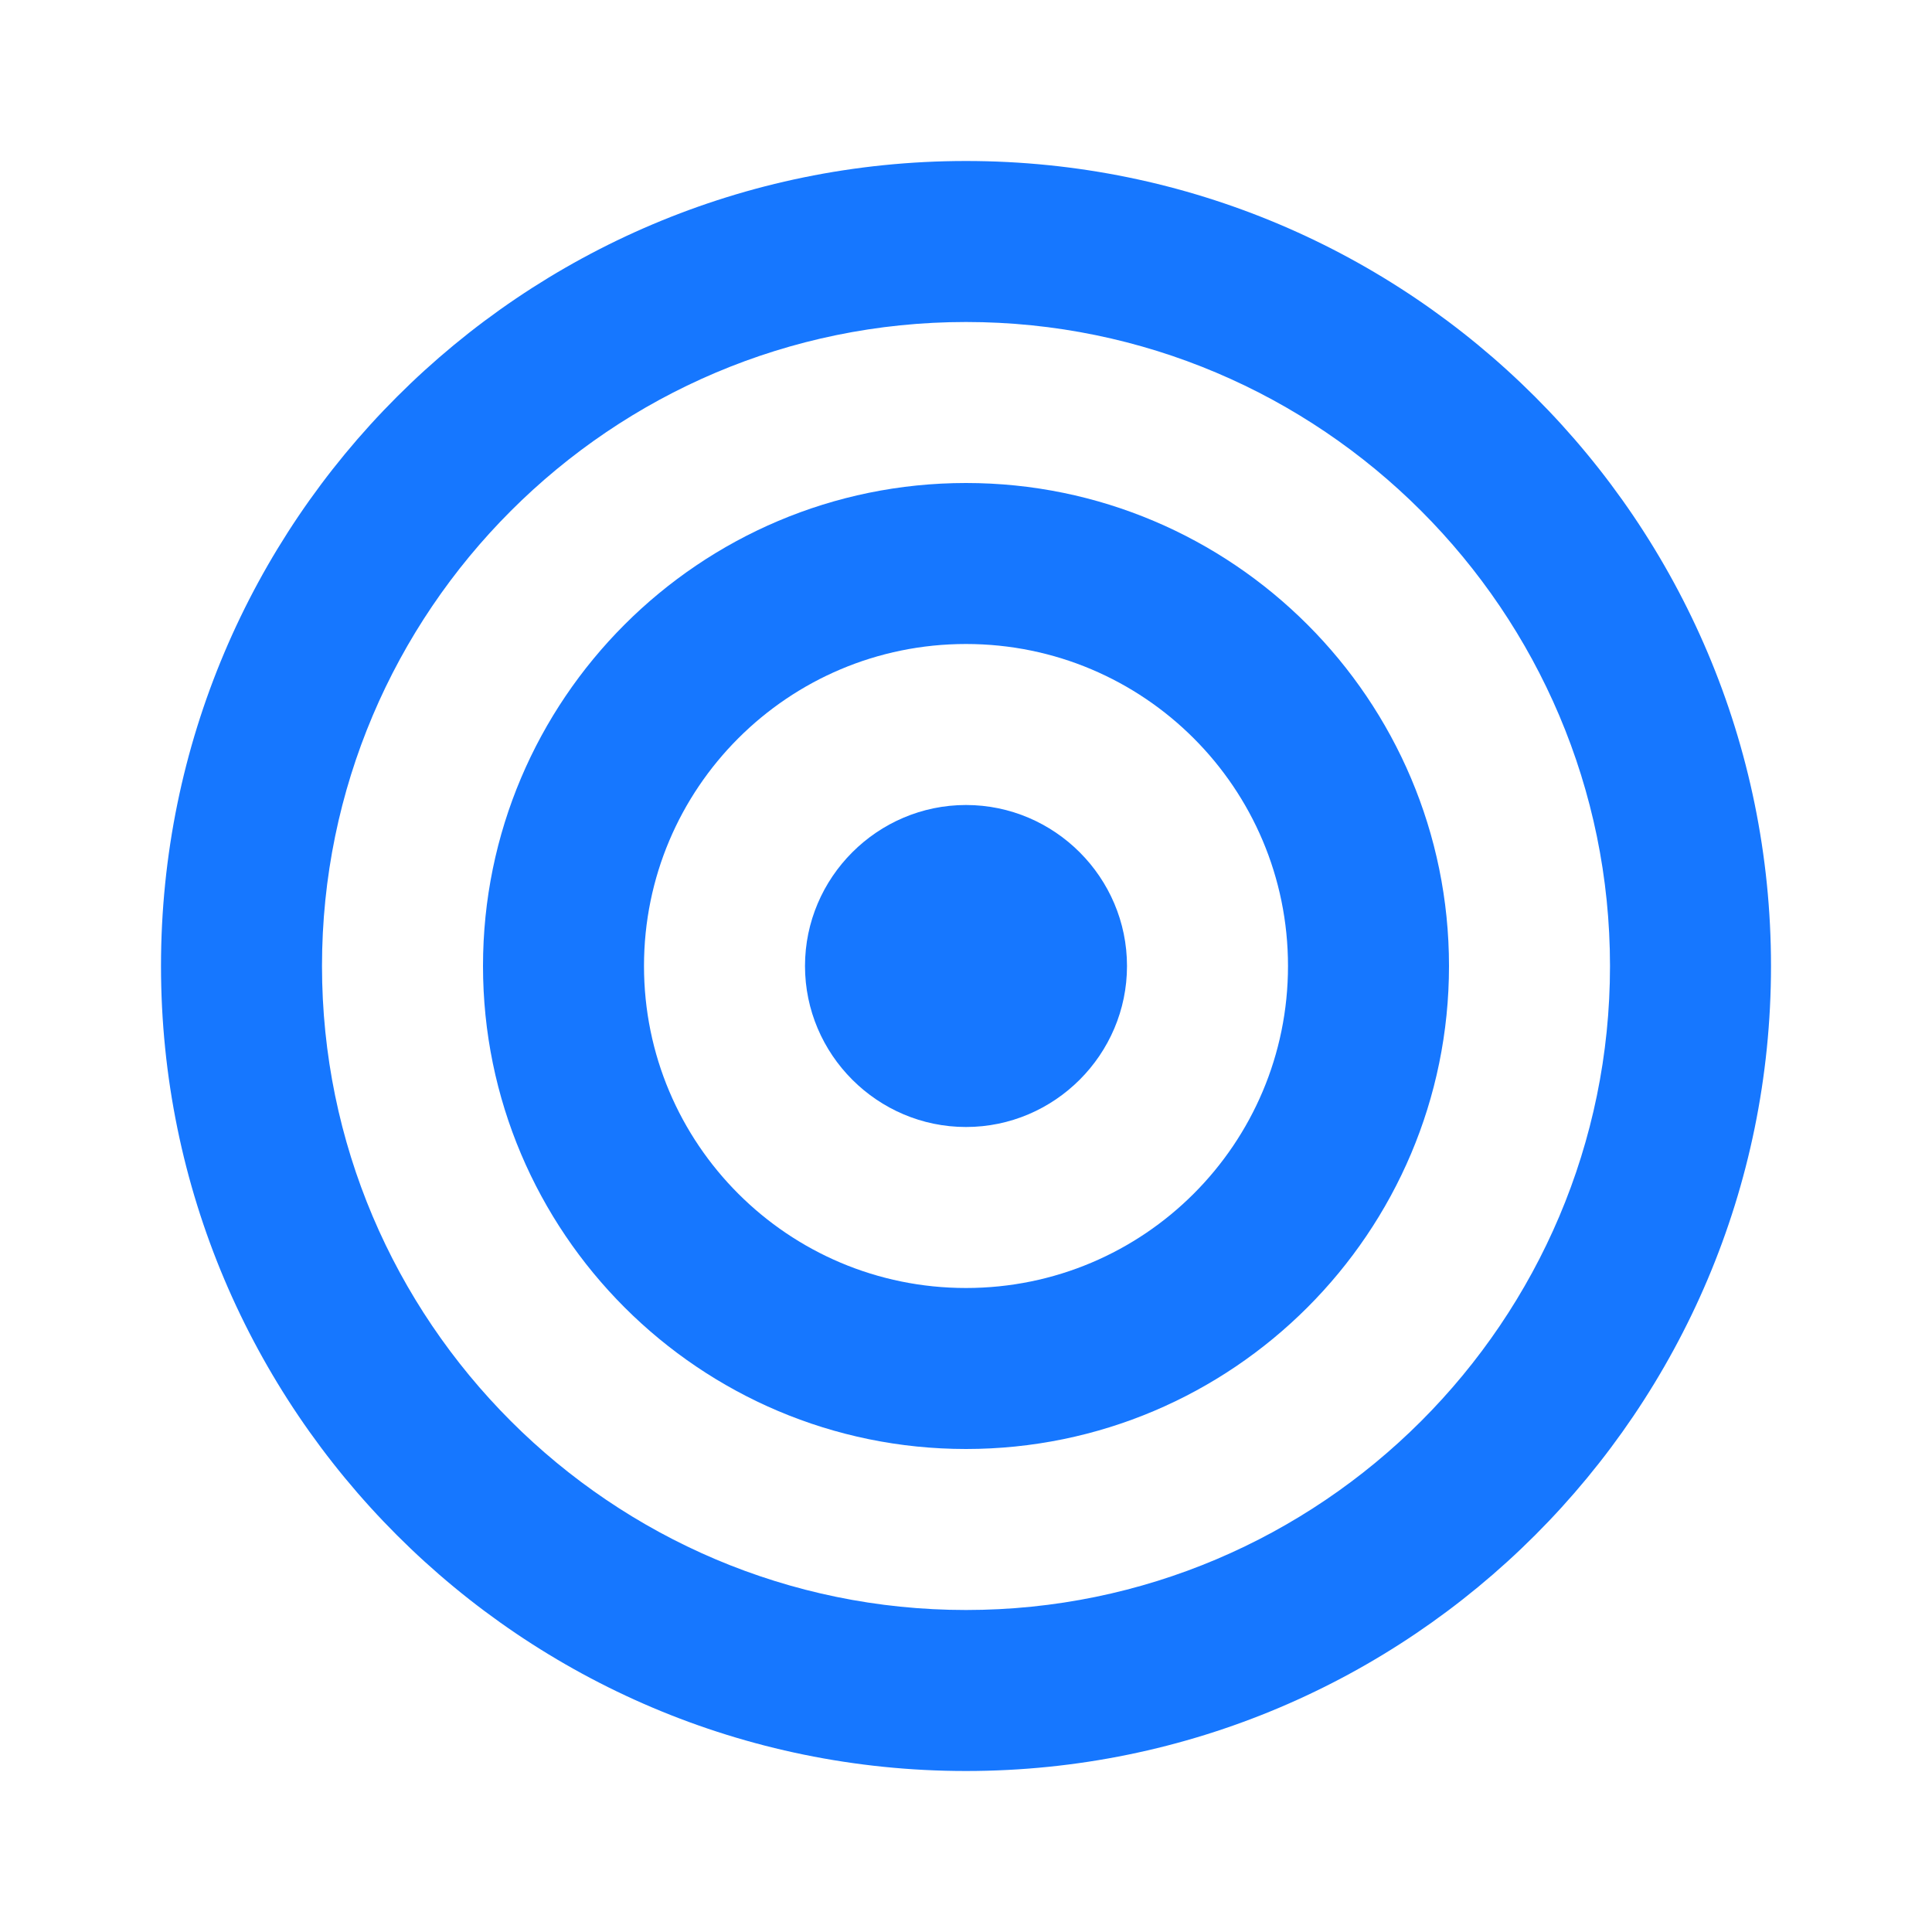
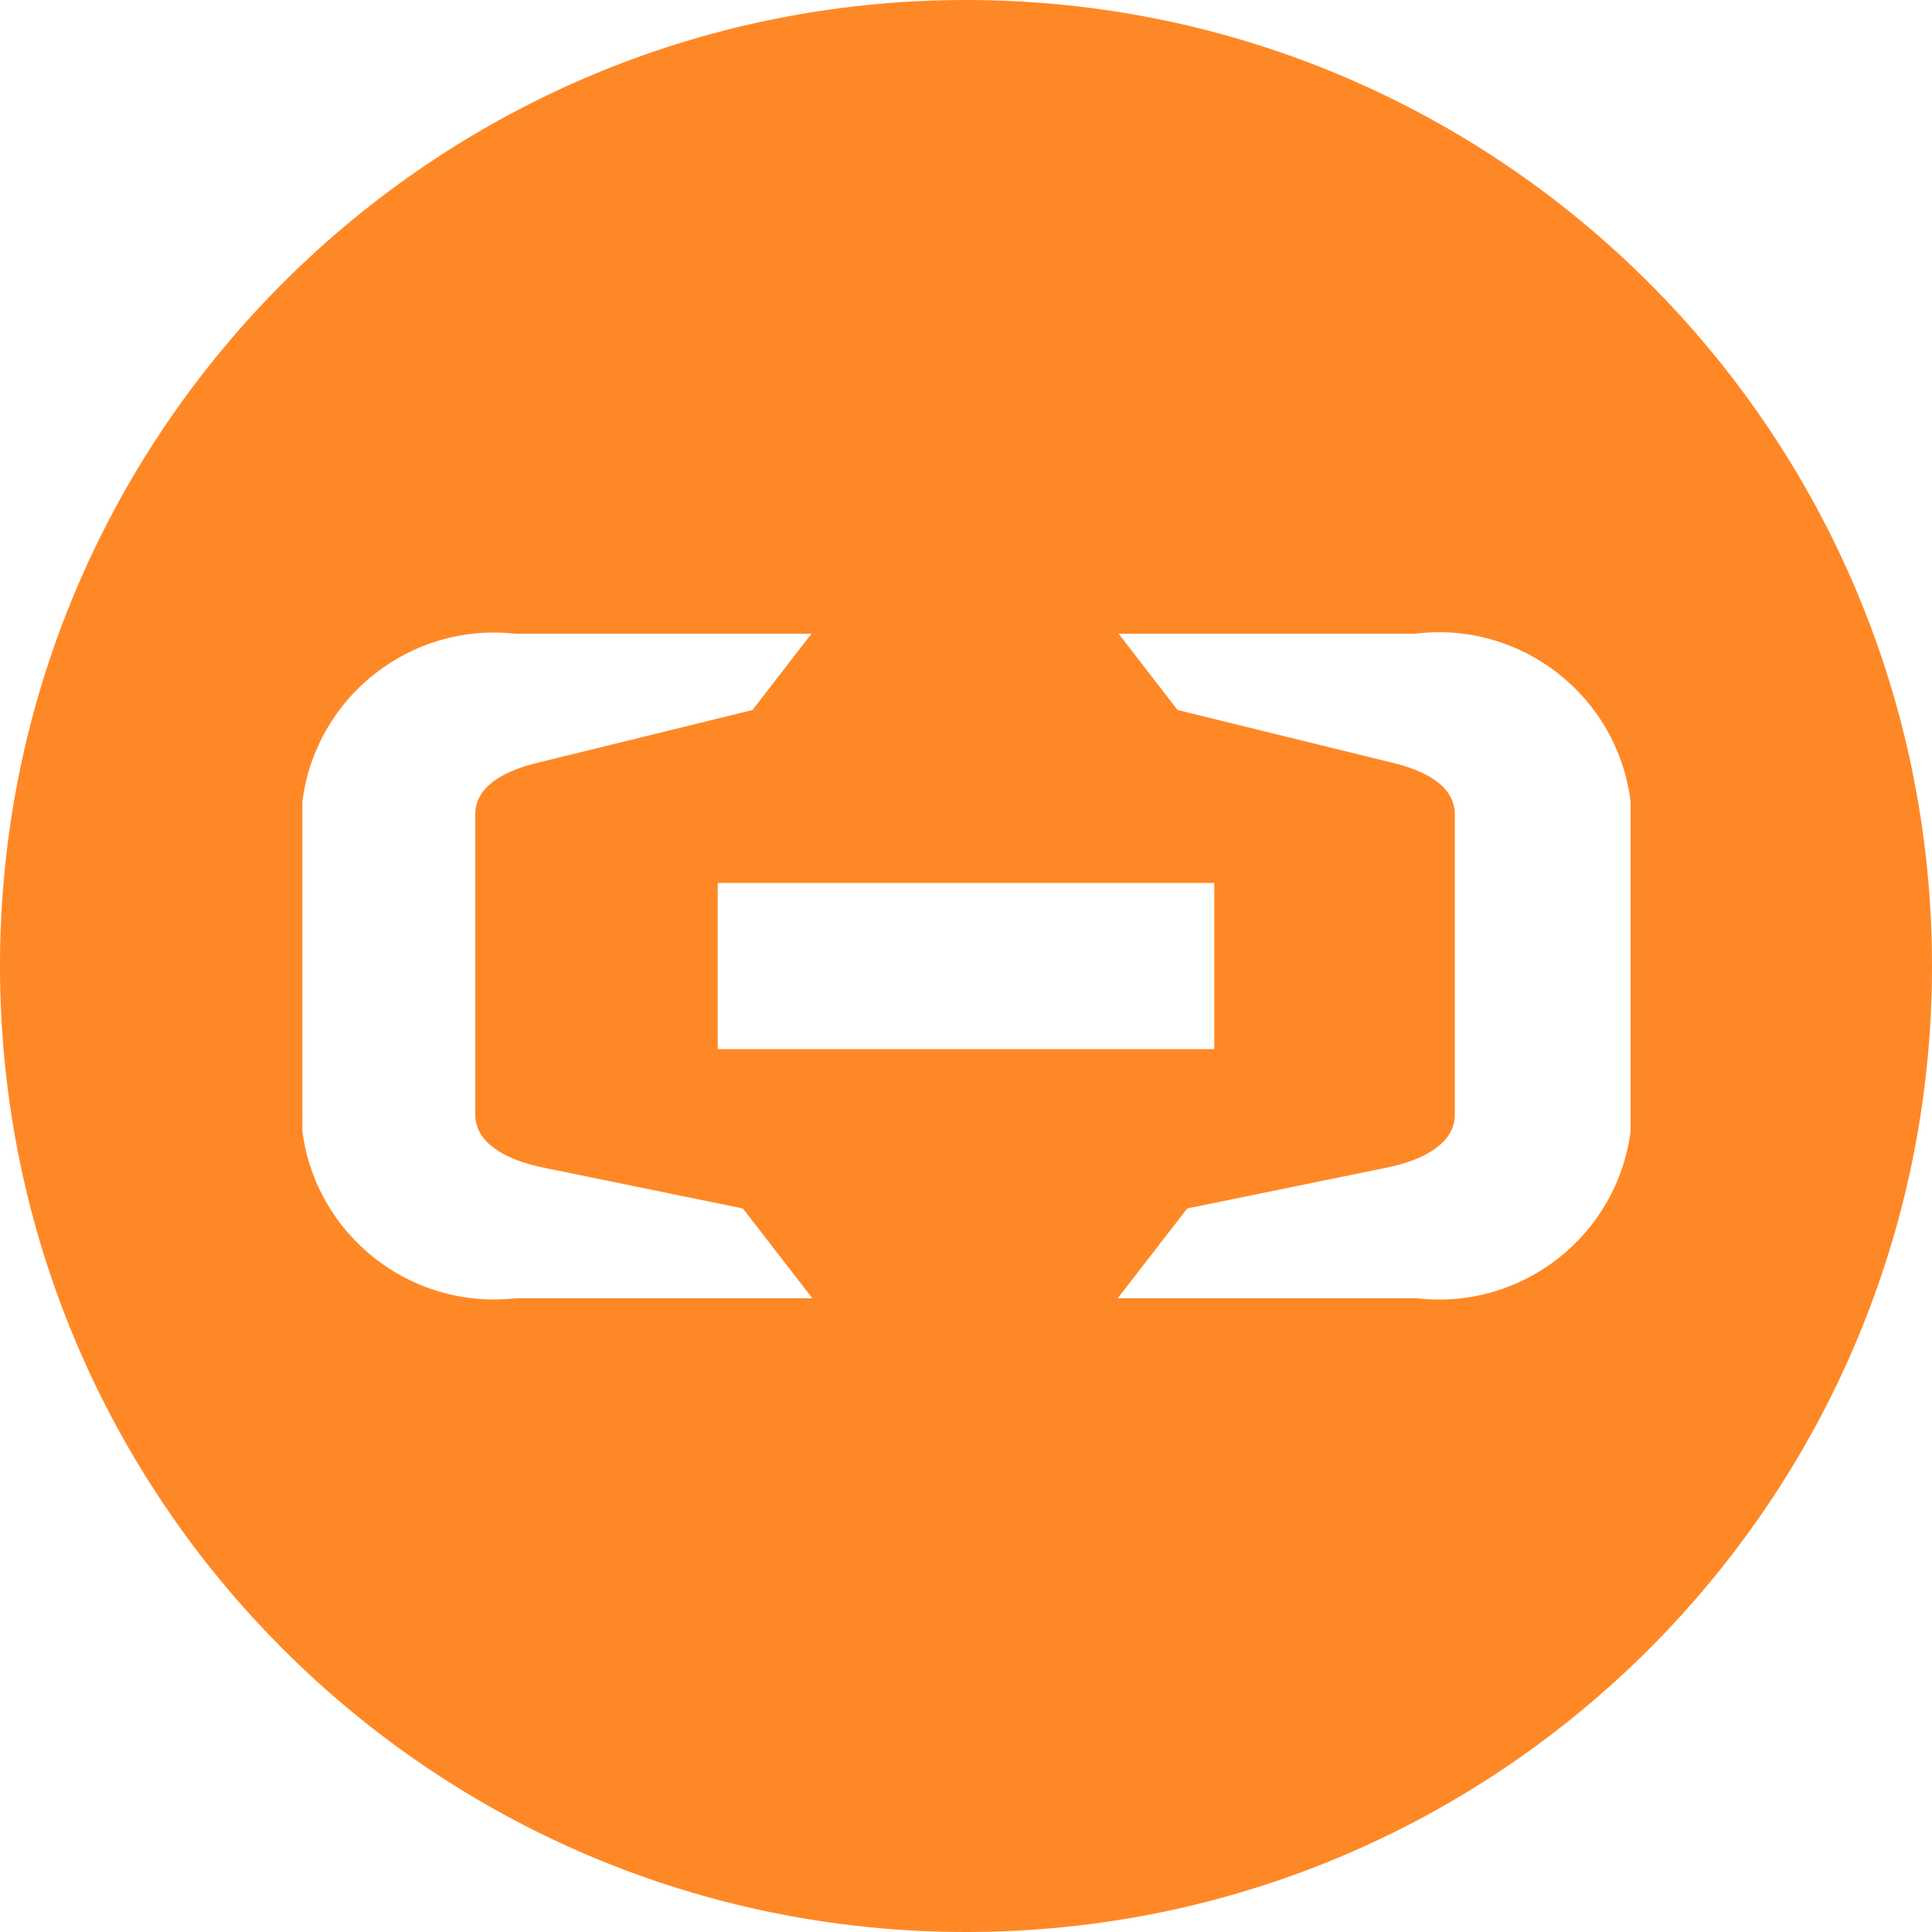
- <svg xmlns="http://www.w3.org/2000/svg" width="24" height="24" viewBox="0 0 24 24" fill="none">
-   <path d="M12 2C6.48 2 2 6.48 2 12s4.48 10 10 10 10-4.48 10-10S17.52 2 12 2zm0 18c-4.41 0-8-3.59-8-8s3.59-8 8-8 8 3.59 8 8-3.59 8-8 8z" fill="#1677FF" />
-   <path d="M12 6c-3.31 0-6 2.69-6 6s2.69 6 6 6 6-2.69 6-6-2.69-6-6-6zm0 10c-2.21 0-4-1.79-4-4s1.79-4 4-4 4 1.79 4 4-1.79 4-4 4z" fill="#1677FF" />
-   <path d="M12 10c-1.1 0-2 .9-2 2s.9 2 2 2 2-.9 2-2-.9-2-2-2z" fill="#1677FF" />
+ <svg xmlns="http://www.w3.org/2000/svg" viewBox="0 0 1024 1024" version="1.1" width="60" height="60">
+   <path d="M512 0a512 512 0 1 0 512 512A512 512 0 0 0 512 0zM272.896 688.128a102.4 102.4 0 0 1-112.64-88.576V424.96a102.4 102.4 0 0 1 112.64-89.088H430.08l-31.232 40.448-112.64 27.648c-17.92 4.096-34.304 12.288-34.304 27.648v159.232c0 14.848 15.872 23.552 34.304 27.648l107.52 22.016 36.864 47.616z m107.52-132.096V467.968h263.168v88.064z m483.84 43.52a102.4 102.4 0 0 1-113.152 88.576h-158.72l36.864-47.616 107.52-22.016c18.432-4.096 34.304-12.8 34.304-27.648V431.616c0-15.36-16.384-23.552-34.304-27.648l-112.64-27.648-31.232-40.448h157.184a102.4 102.4 0 0 1 114.176 89.088z" fill="#FF8826" />
</svg>
